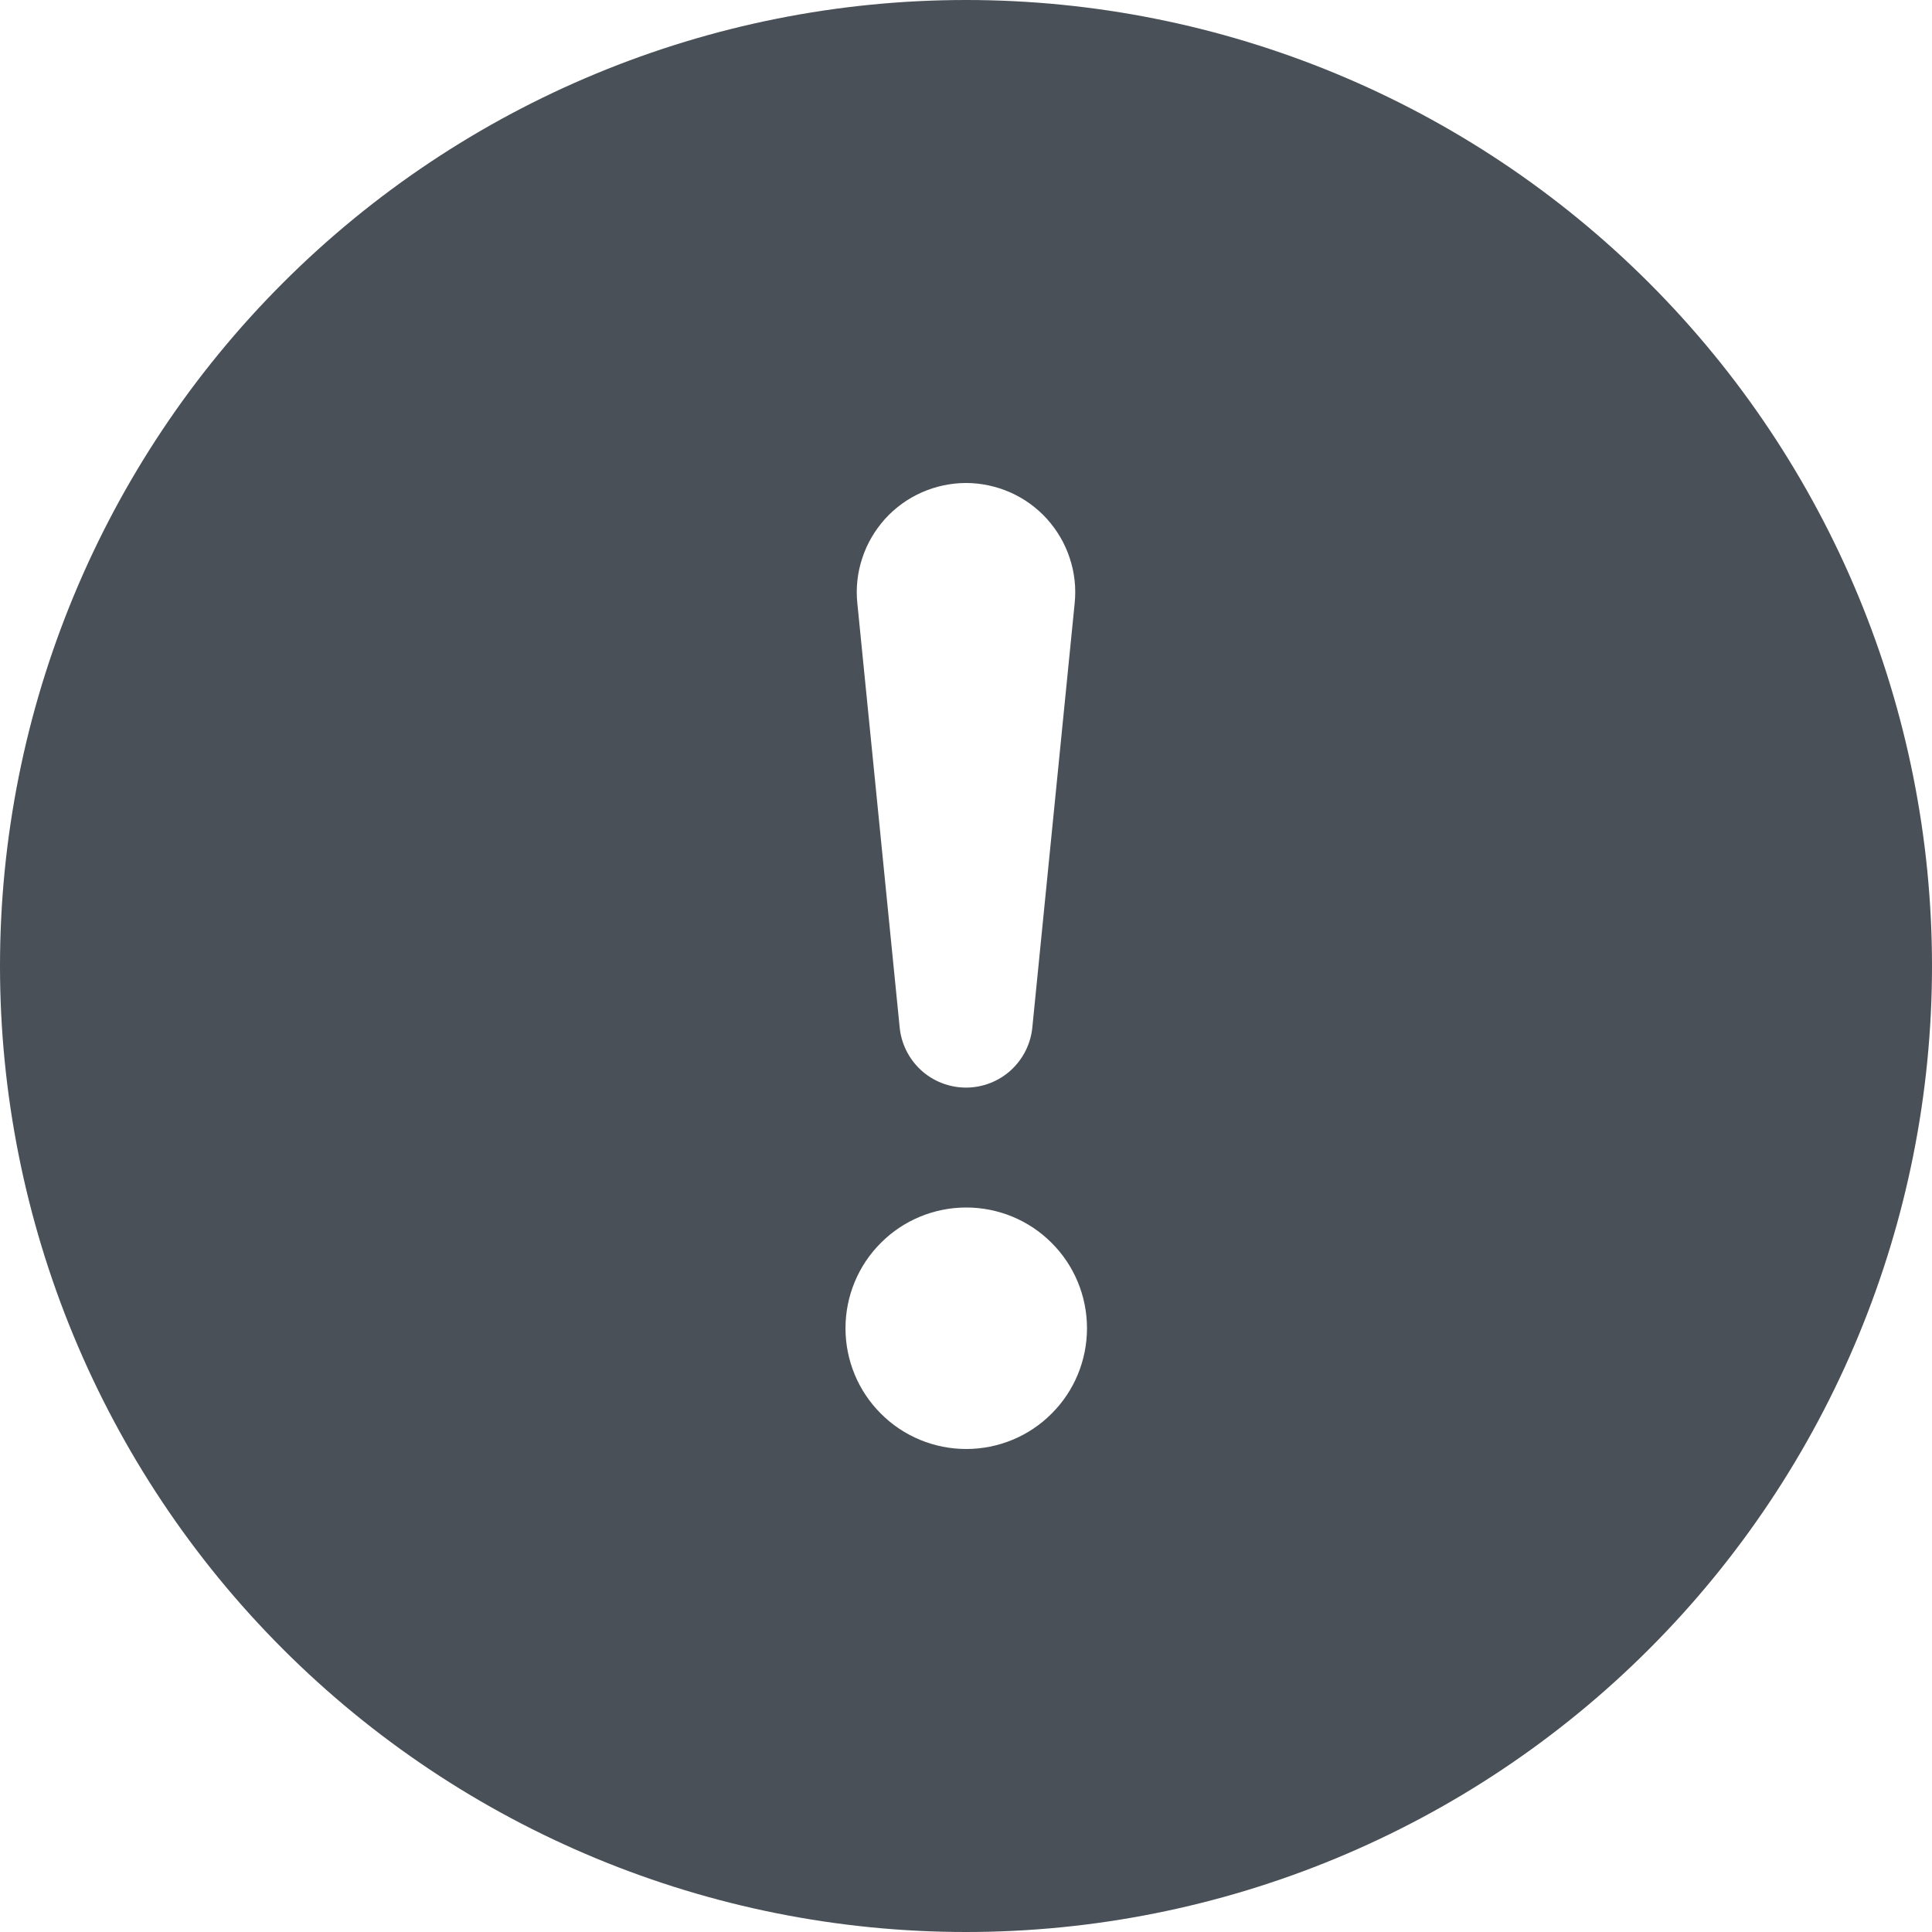
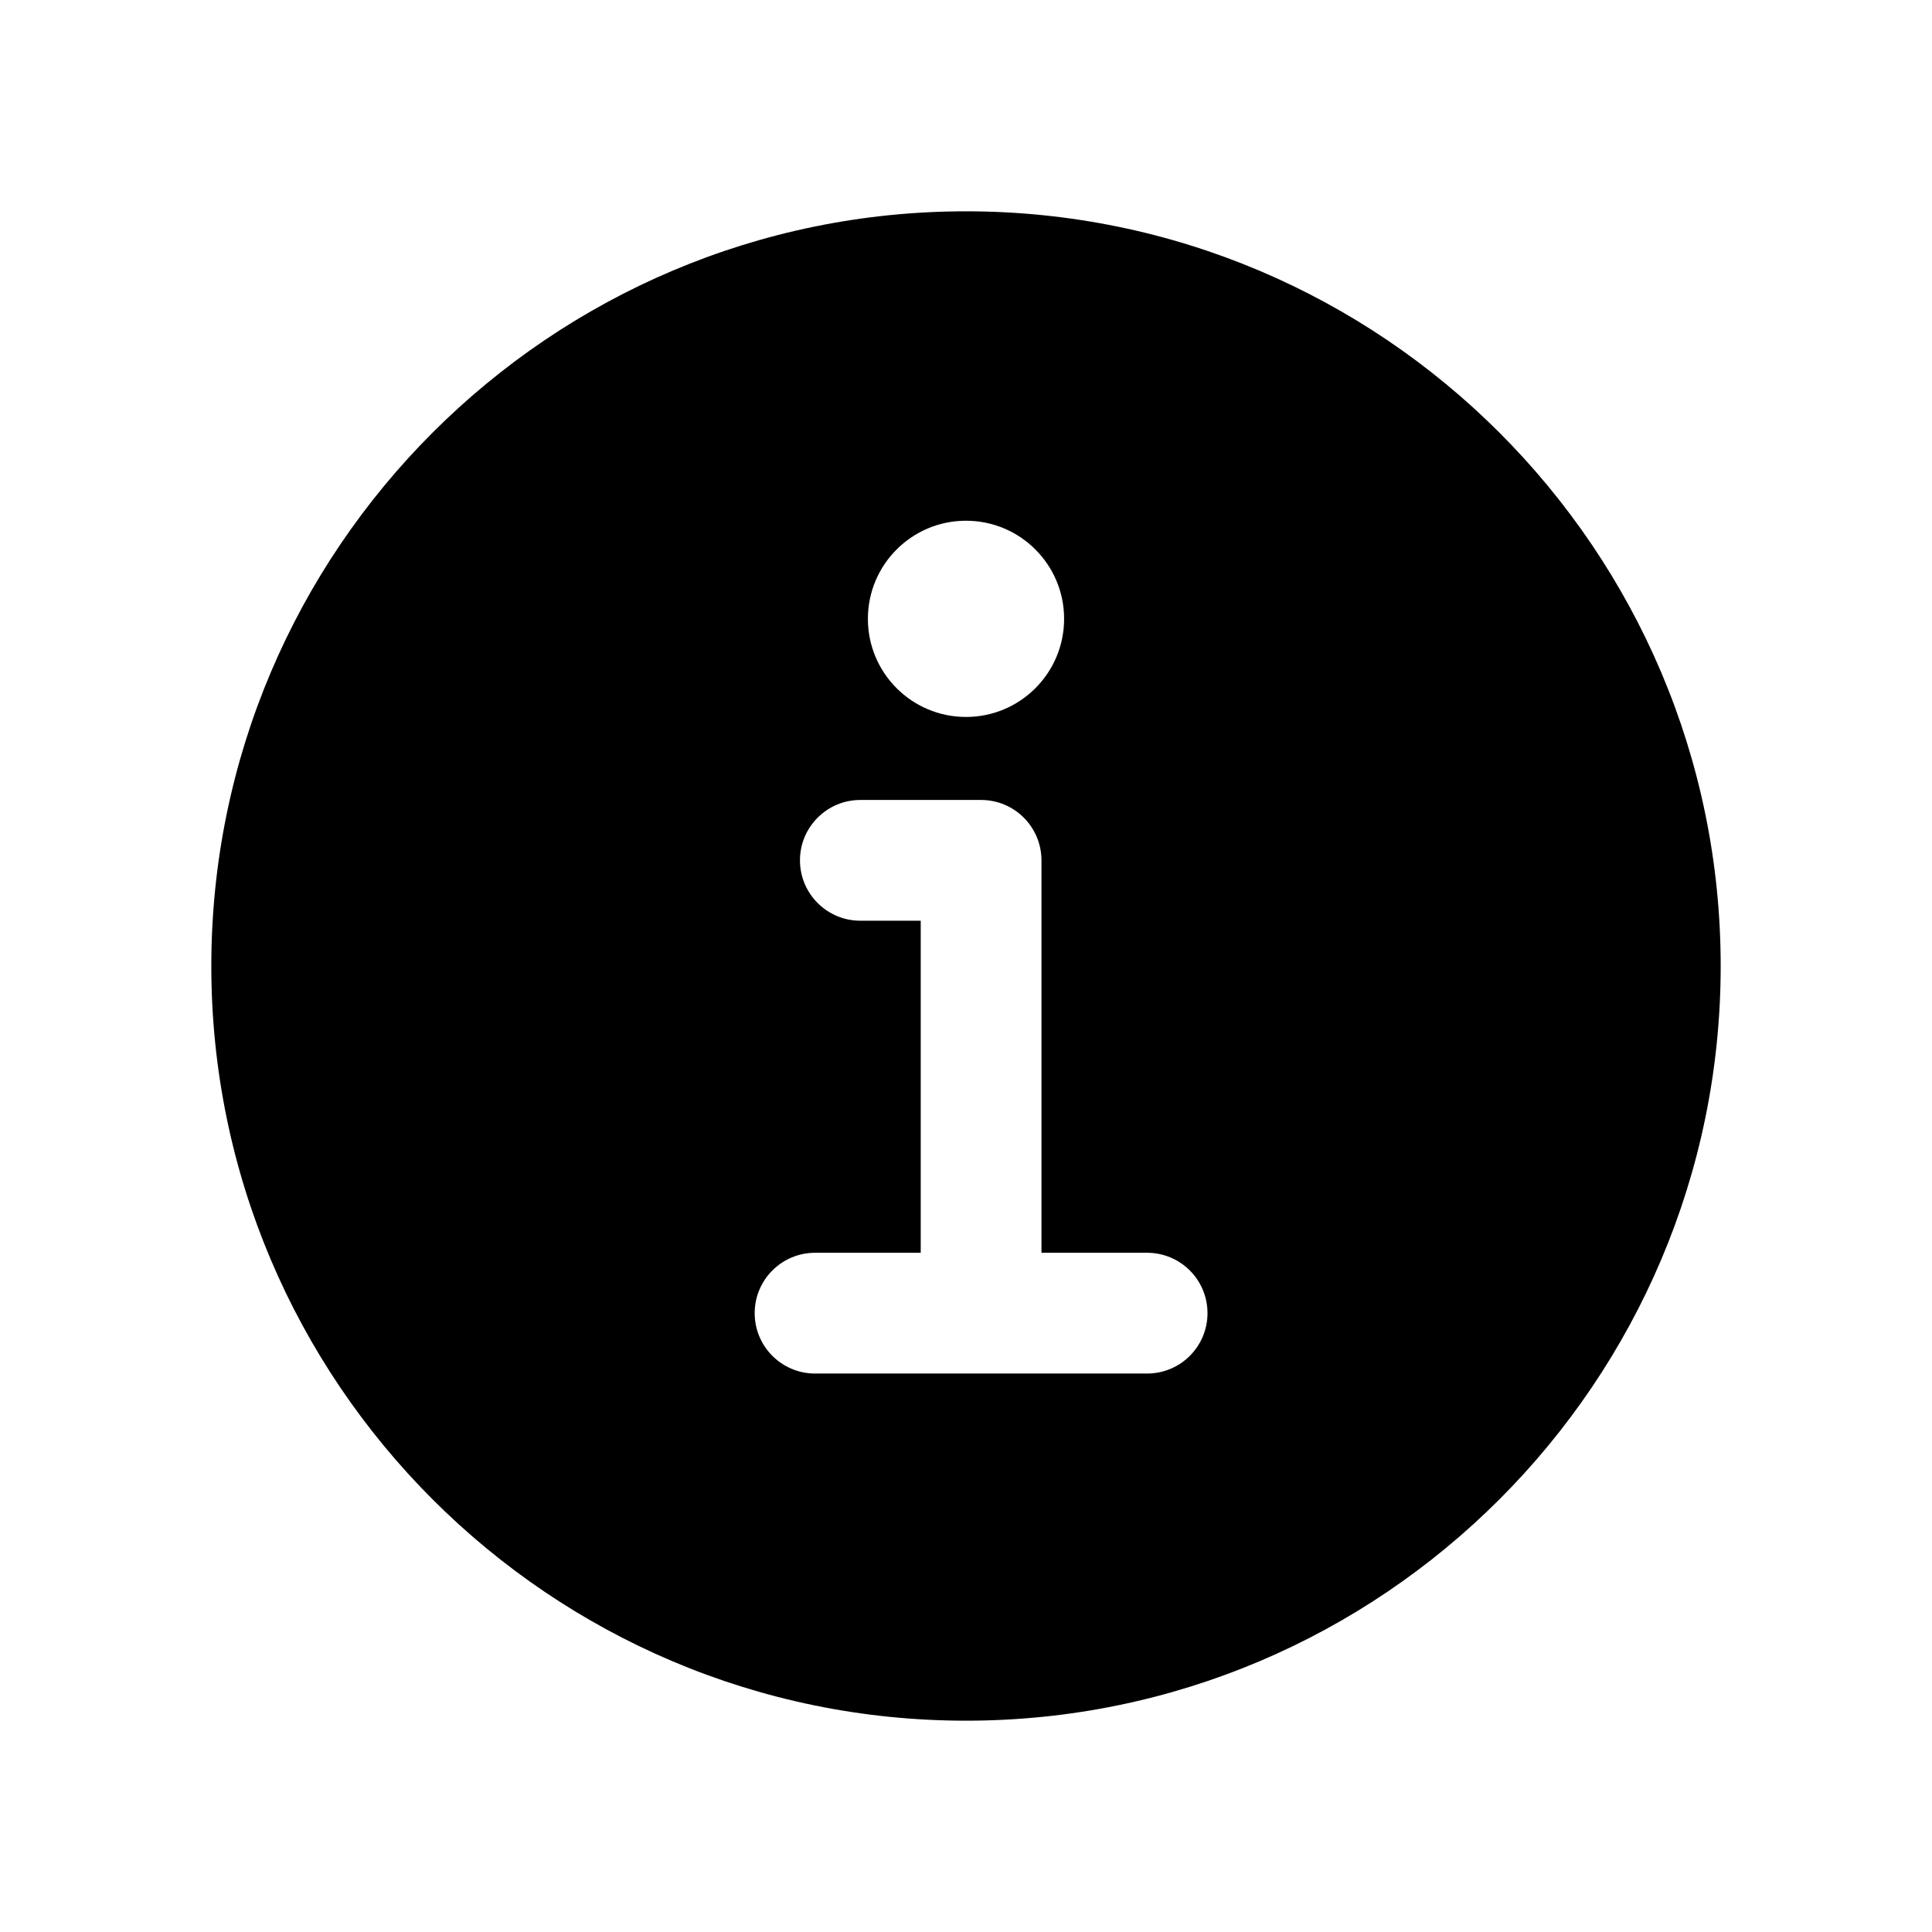
- <svg xmlns="http://www.w3.org/2000/svg" width="16" height="16" viewBox="0 0 16 16" fill="none">
-   <path d="M16 8C16 10.122 15.157 12.157 13.657 13.657C12.157 15.157 10.122 16 8 16C5.878 16 3.843 15.157 2.343 13.657C0.843 12.157 0 10.122 0 8C0 5.878 0.843 3.843 2.343 2.343C3.843 0.843 5.878 0 8 0C10.122 0 12.157 0.843 13.657 2.343C15.157 3.843 16 5.878 16 8ZM8 4C7.874 4 7.749 4.027 7.633 4.078C7.518 4.129 7.414 4.204 7.329 4.298C7.245 4.392 7.18 4.502 7.141 4.622C7.101 4.742 7.087 4.869 7.1 4.995L7.45 8.502C7.462 8.64 7.525 8.768 7.627 8.862C7.728 8.955 7.862 9.007 8 9.007C8.138 9.007 8.272 8.955 8.373 8.862C8.475 8.768 8.538 8.64 8.55 8.502L8.9 4.995C8.913 4.869 8.899 4.742 8.859 4.622C8.82 4.502 8.755 4.392 8.671 4.298C8.586 4.204 8.482 4.129 8.367 4.078C8.251 4.027 8.126 4 8 4ZM8.002 10C7.737 10 7.482 10.105 7.295 10.293C7.107 10.48 7.002 10.735 7.002 11C7.002 11.265 7.107 11.52 7.295 11.707C7.482 11.895 7.737 12 8.002 12C8.267 12 8.522 11.895 8.709 11.707C8.897 11.52 9.002 11.265 9.002 11C9.002 10.735 8.897 10.48 8.709 10.293C8.522 10.105 8.267 10 8.002 10Z" fill="#495057" />
+ <svg xmlns="http://www.w3.org/2000/svg" class="ionicon" viewBox="0 0 512 512">
+   <path d="M256 56C145.72 56 56 145.72 56 256s89.72 200 200 200 200-89.72 200-200S366.28 56 256 56zm0 82a26 26 0 11-26 26 26 26 0 0126-26zm48 226h-88a16 16 0 010-32h28v-88h-16a16 16 0 010-32h32a16 16 0 0116 16v104h28a16 16 0 010 32z" />
</svg>
